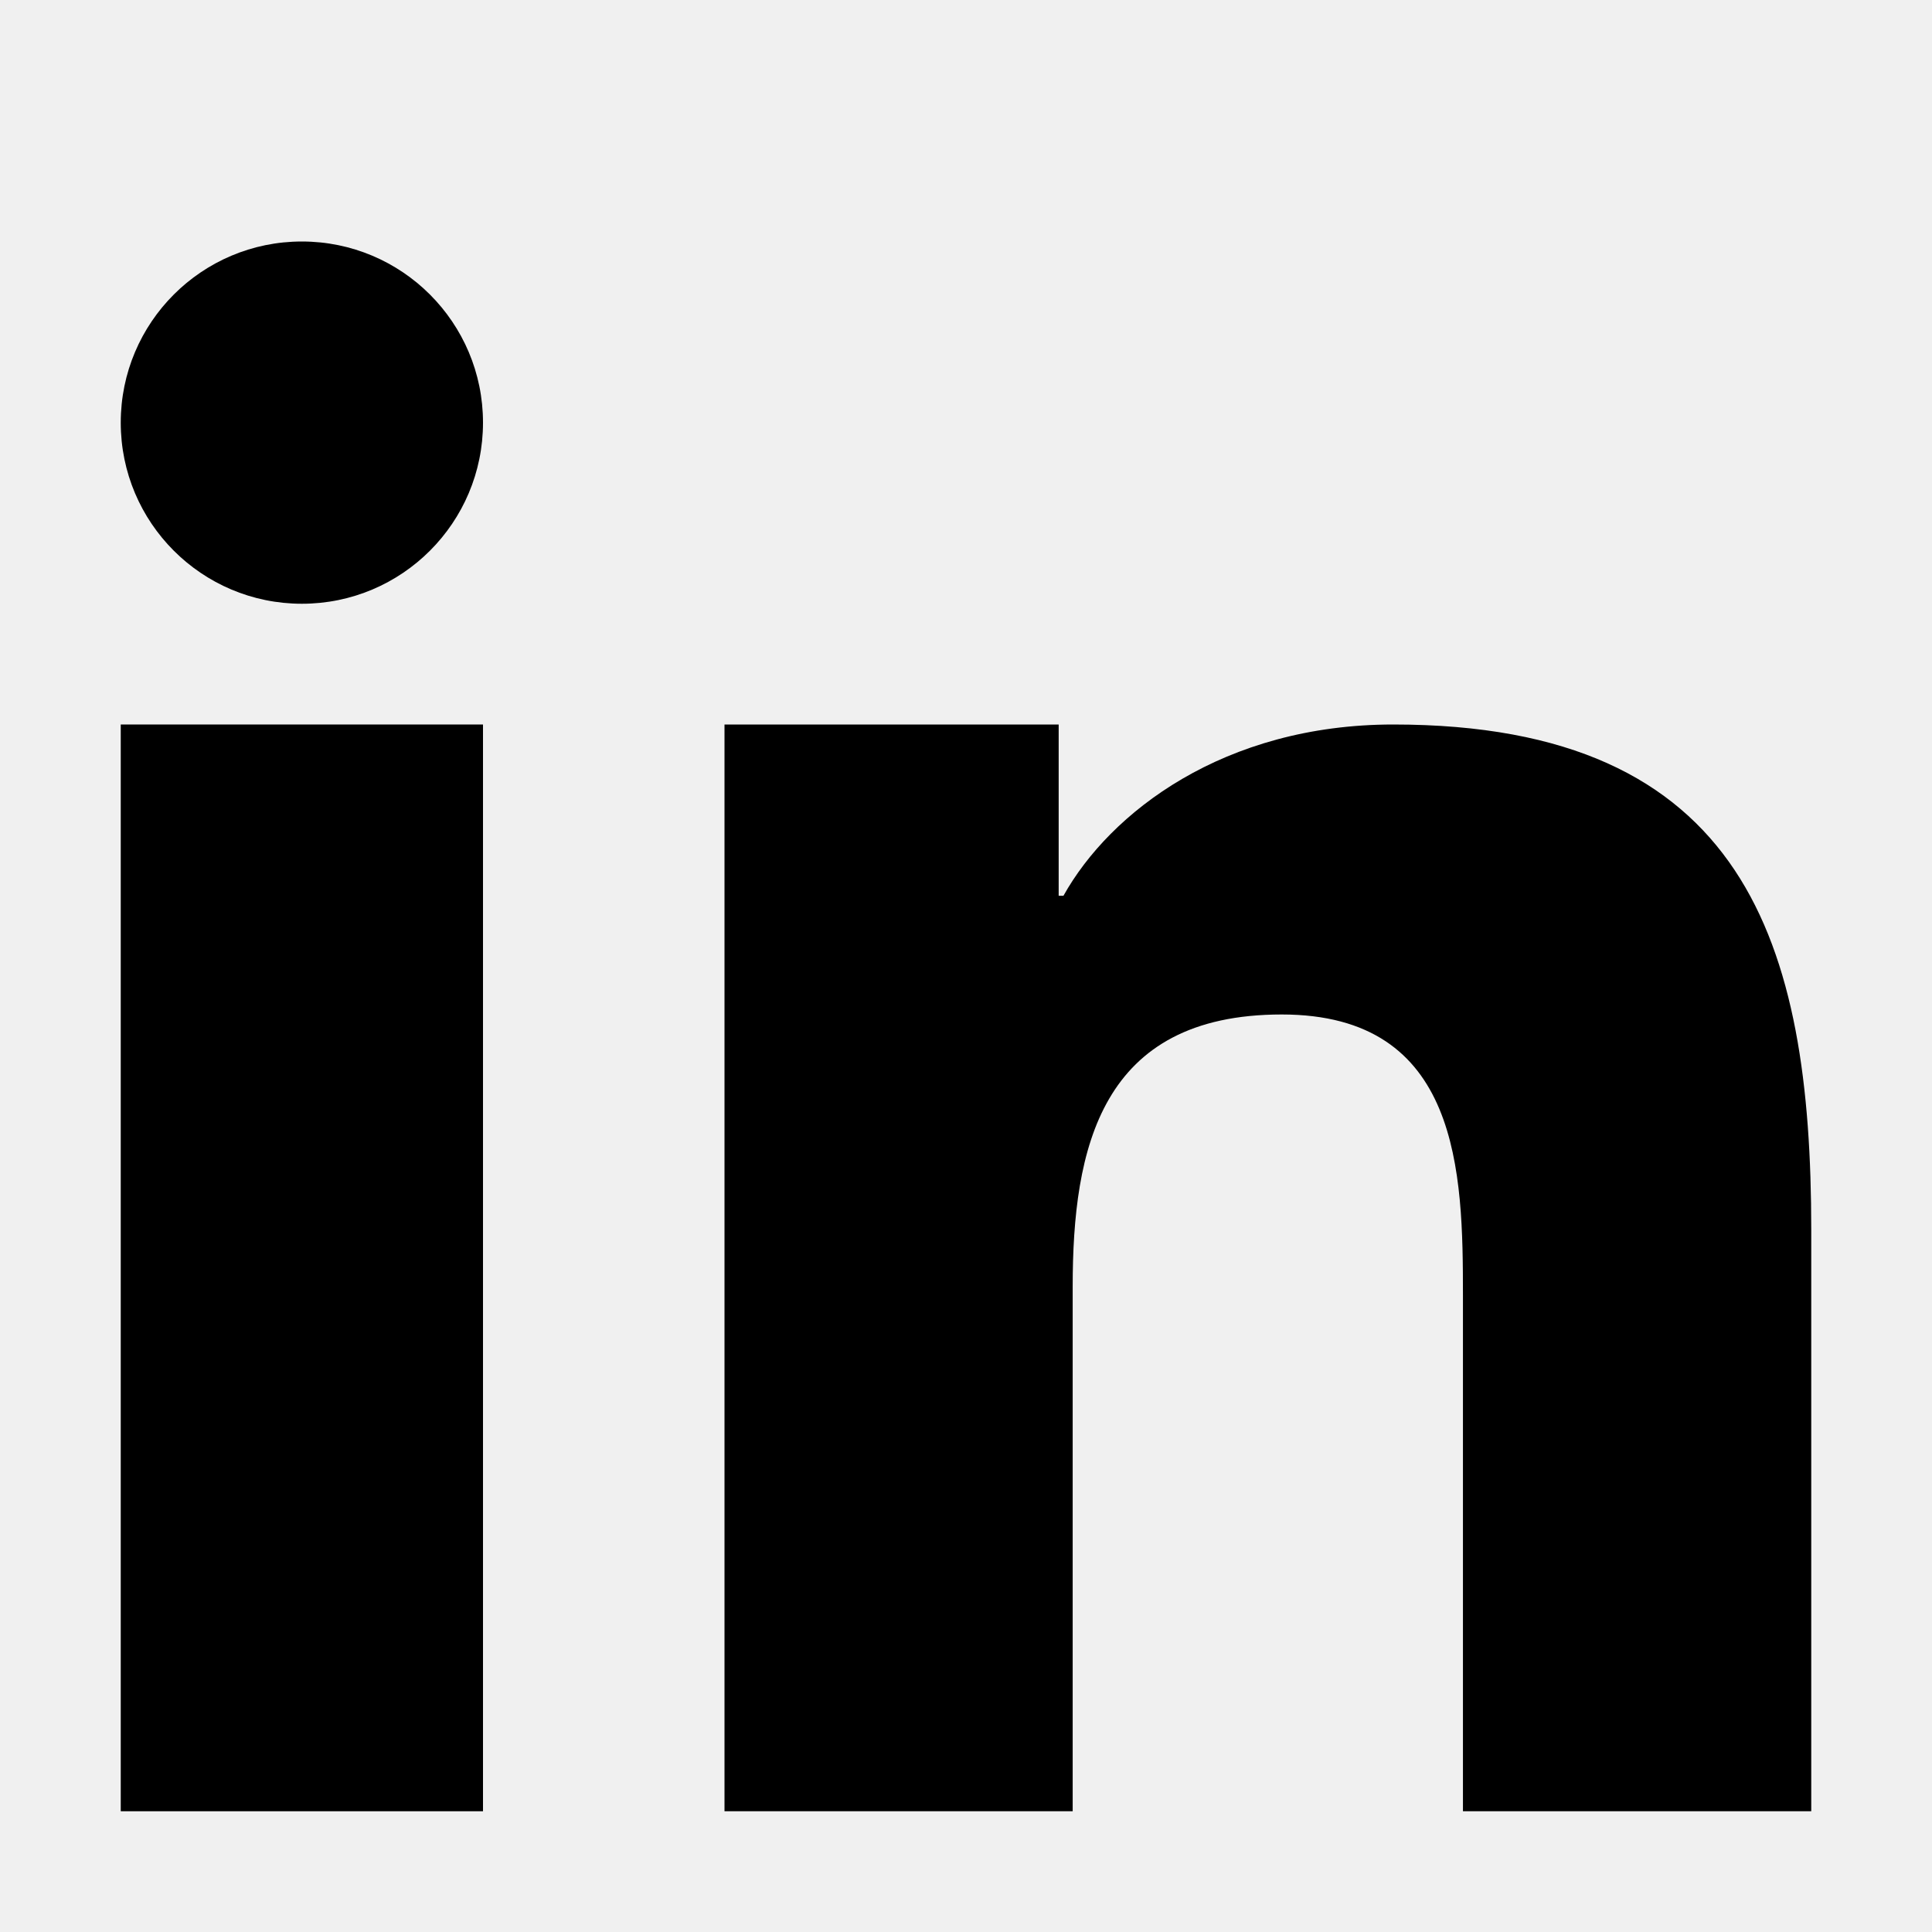
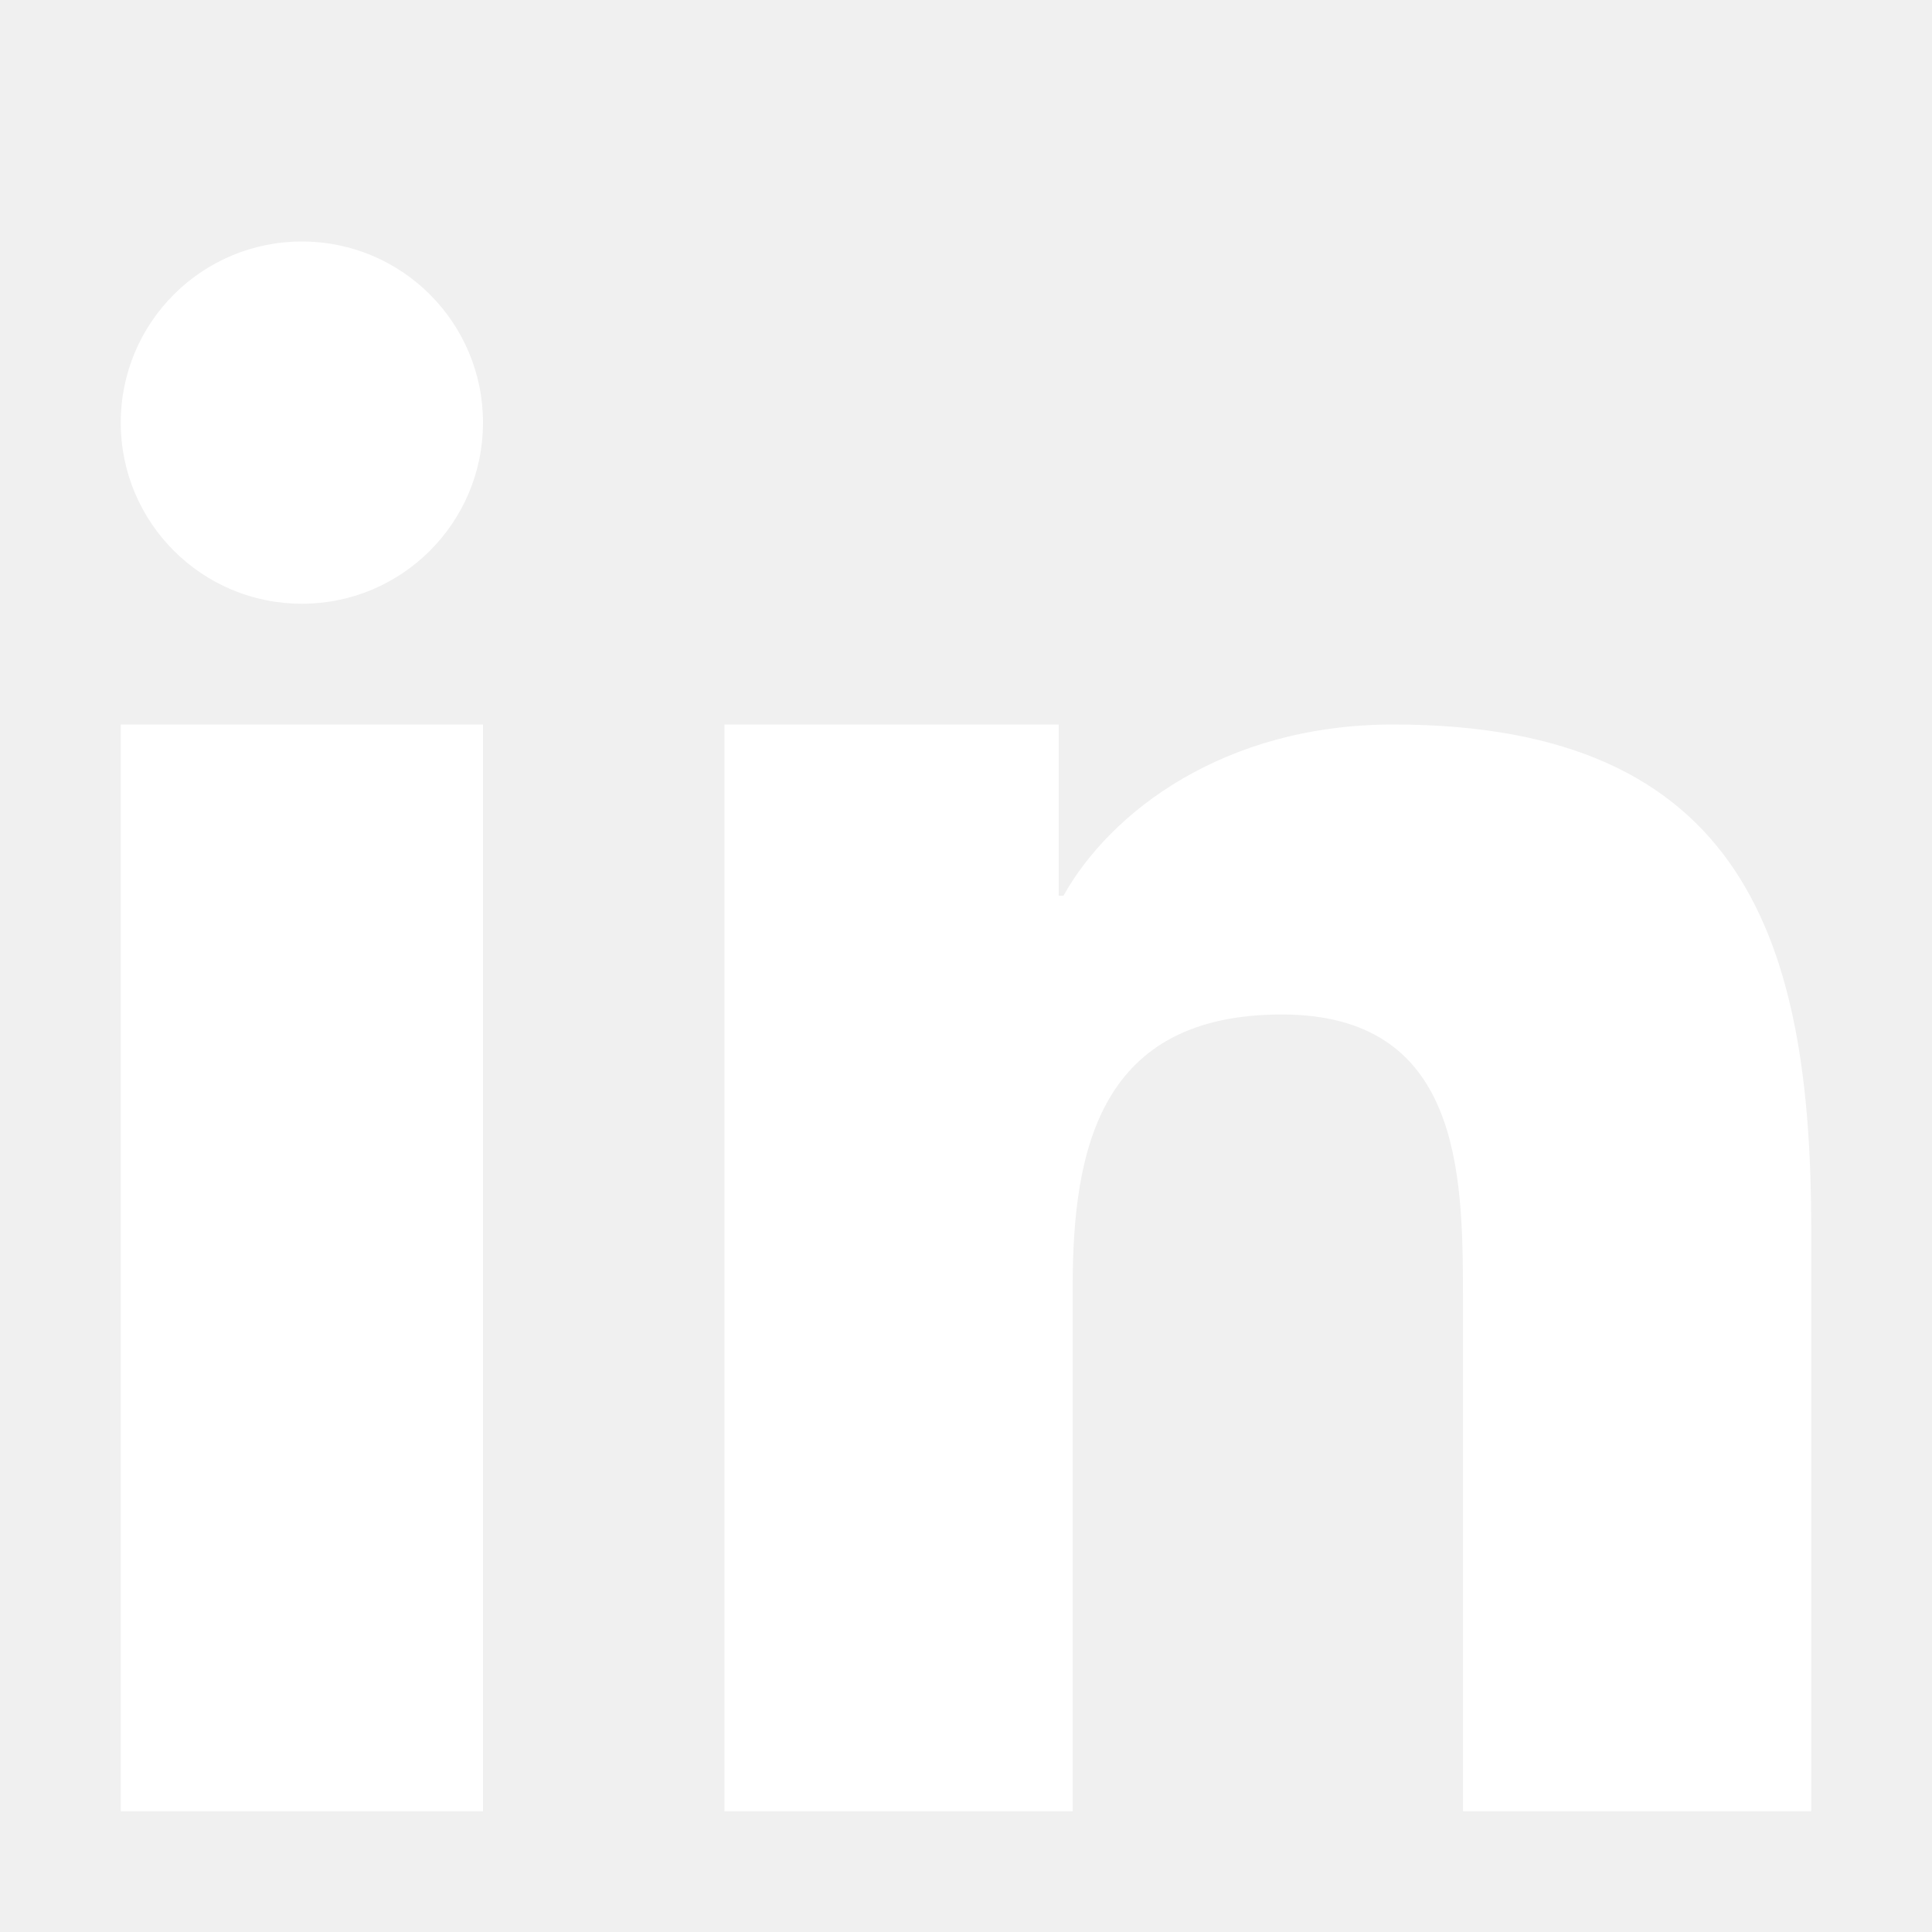
- <svg xmlns="http://www.w3.org/2000/svg" version="1.1" width="16" height="16" viewBox="0 0 32 32">
-   <path d="M12 12h5.535v2.837h0.079c0.77-1.381 2.655-2.837 5.464-2.837 5.842 0 6.922 3.637 6.922 8.367v9.633h-5.769v-8.54c0-2.037-0.042-4.657-3.001-4.657-3.005 0-3.463 2.218-3.463 4.509v8.688h-5.767v-18z" />
-   <path d="M2 12h6v18h-6v-18z" />
-   <path d="M8 7c0 1.657-1.343 3-3 3s-3-1.343-3-3c0-1.657 1.343-3 3-3s3 1.343 3 3z" />
+ <svg xmlns="http://www.w3.org/2000/svg" width="16" height="16" fill="#fff" viewBox="0 0 32 32">
+   <path d="M12 12h5.535v2.837h.079c.77-1.381 2.655-2.837 5.464-2.837C28.92 12 30 15.637 30 20.367V30h-5.769v-8.54c0-2.037-.042-4.657-3.001-4.657-3.005 0-3.463 2.218-3.463 4.509V30H12V12zM2 12h6v18H2V12zM8 7a3 3 0 1 1-6 0 3 3 0 0 1 6 0z" />
</svg>
